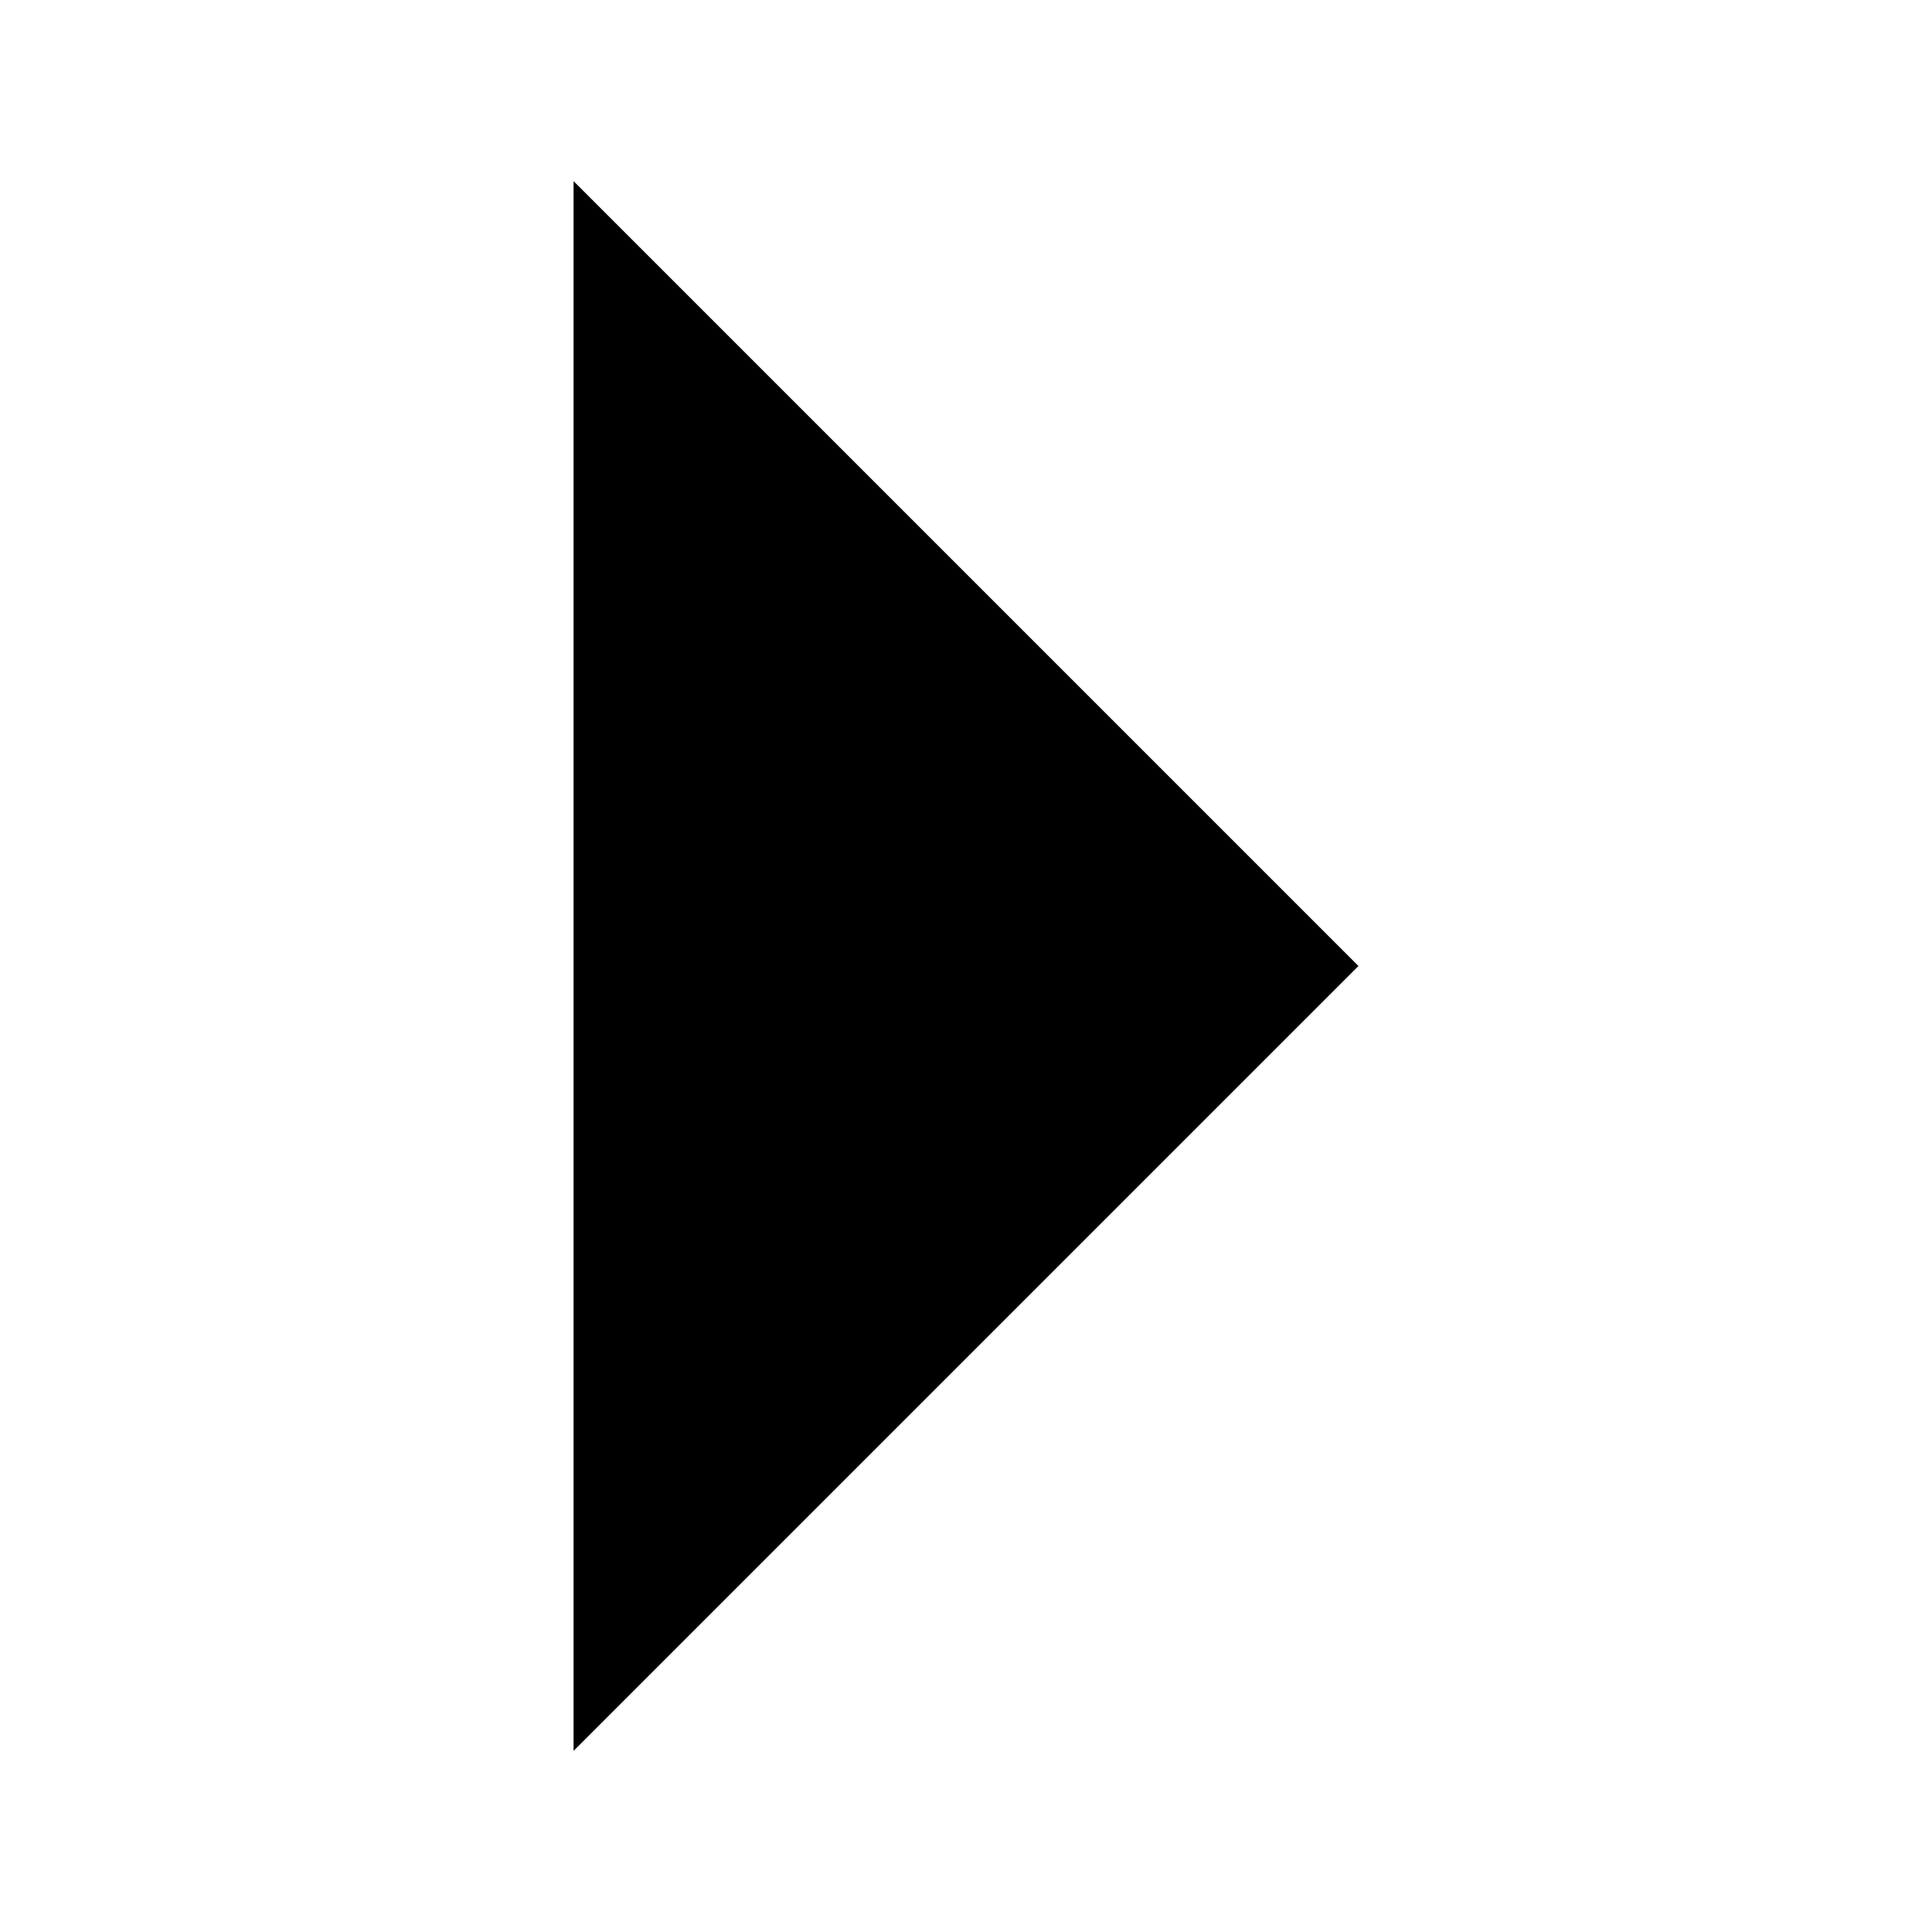
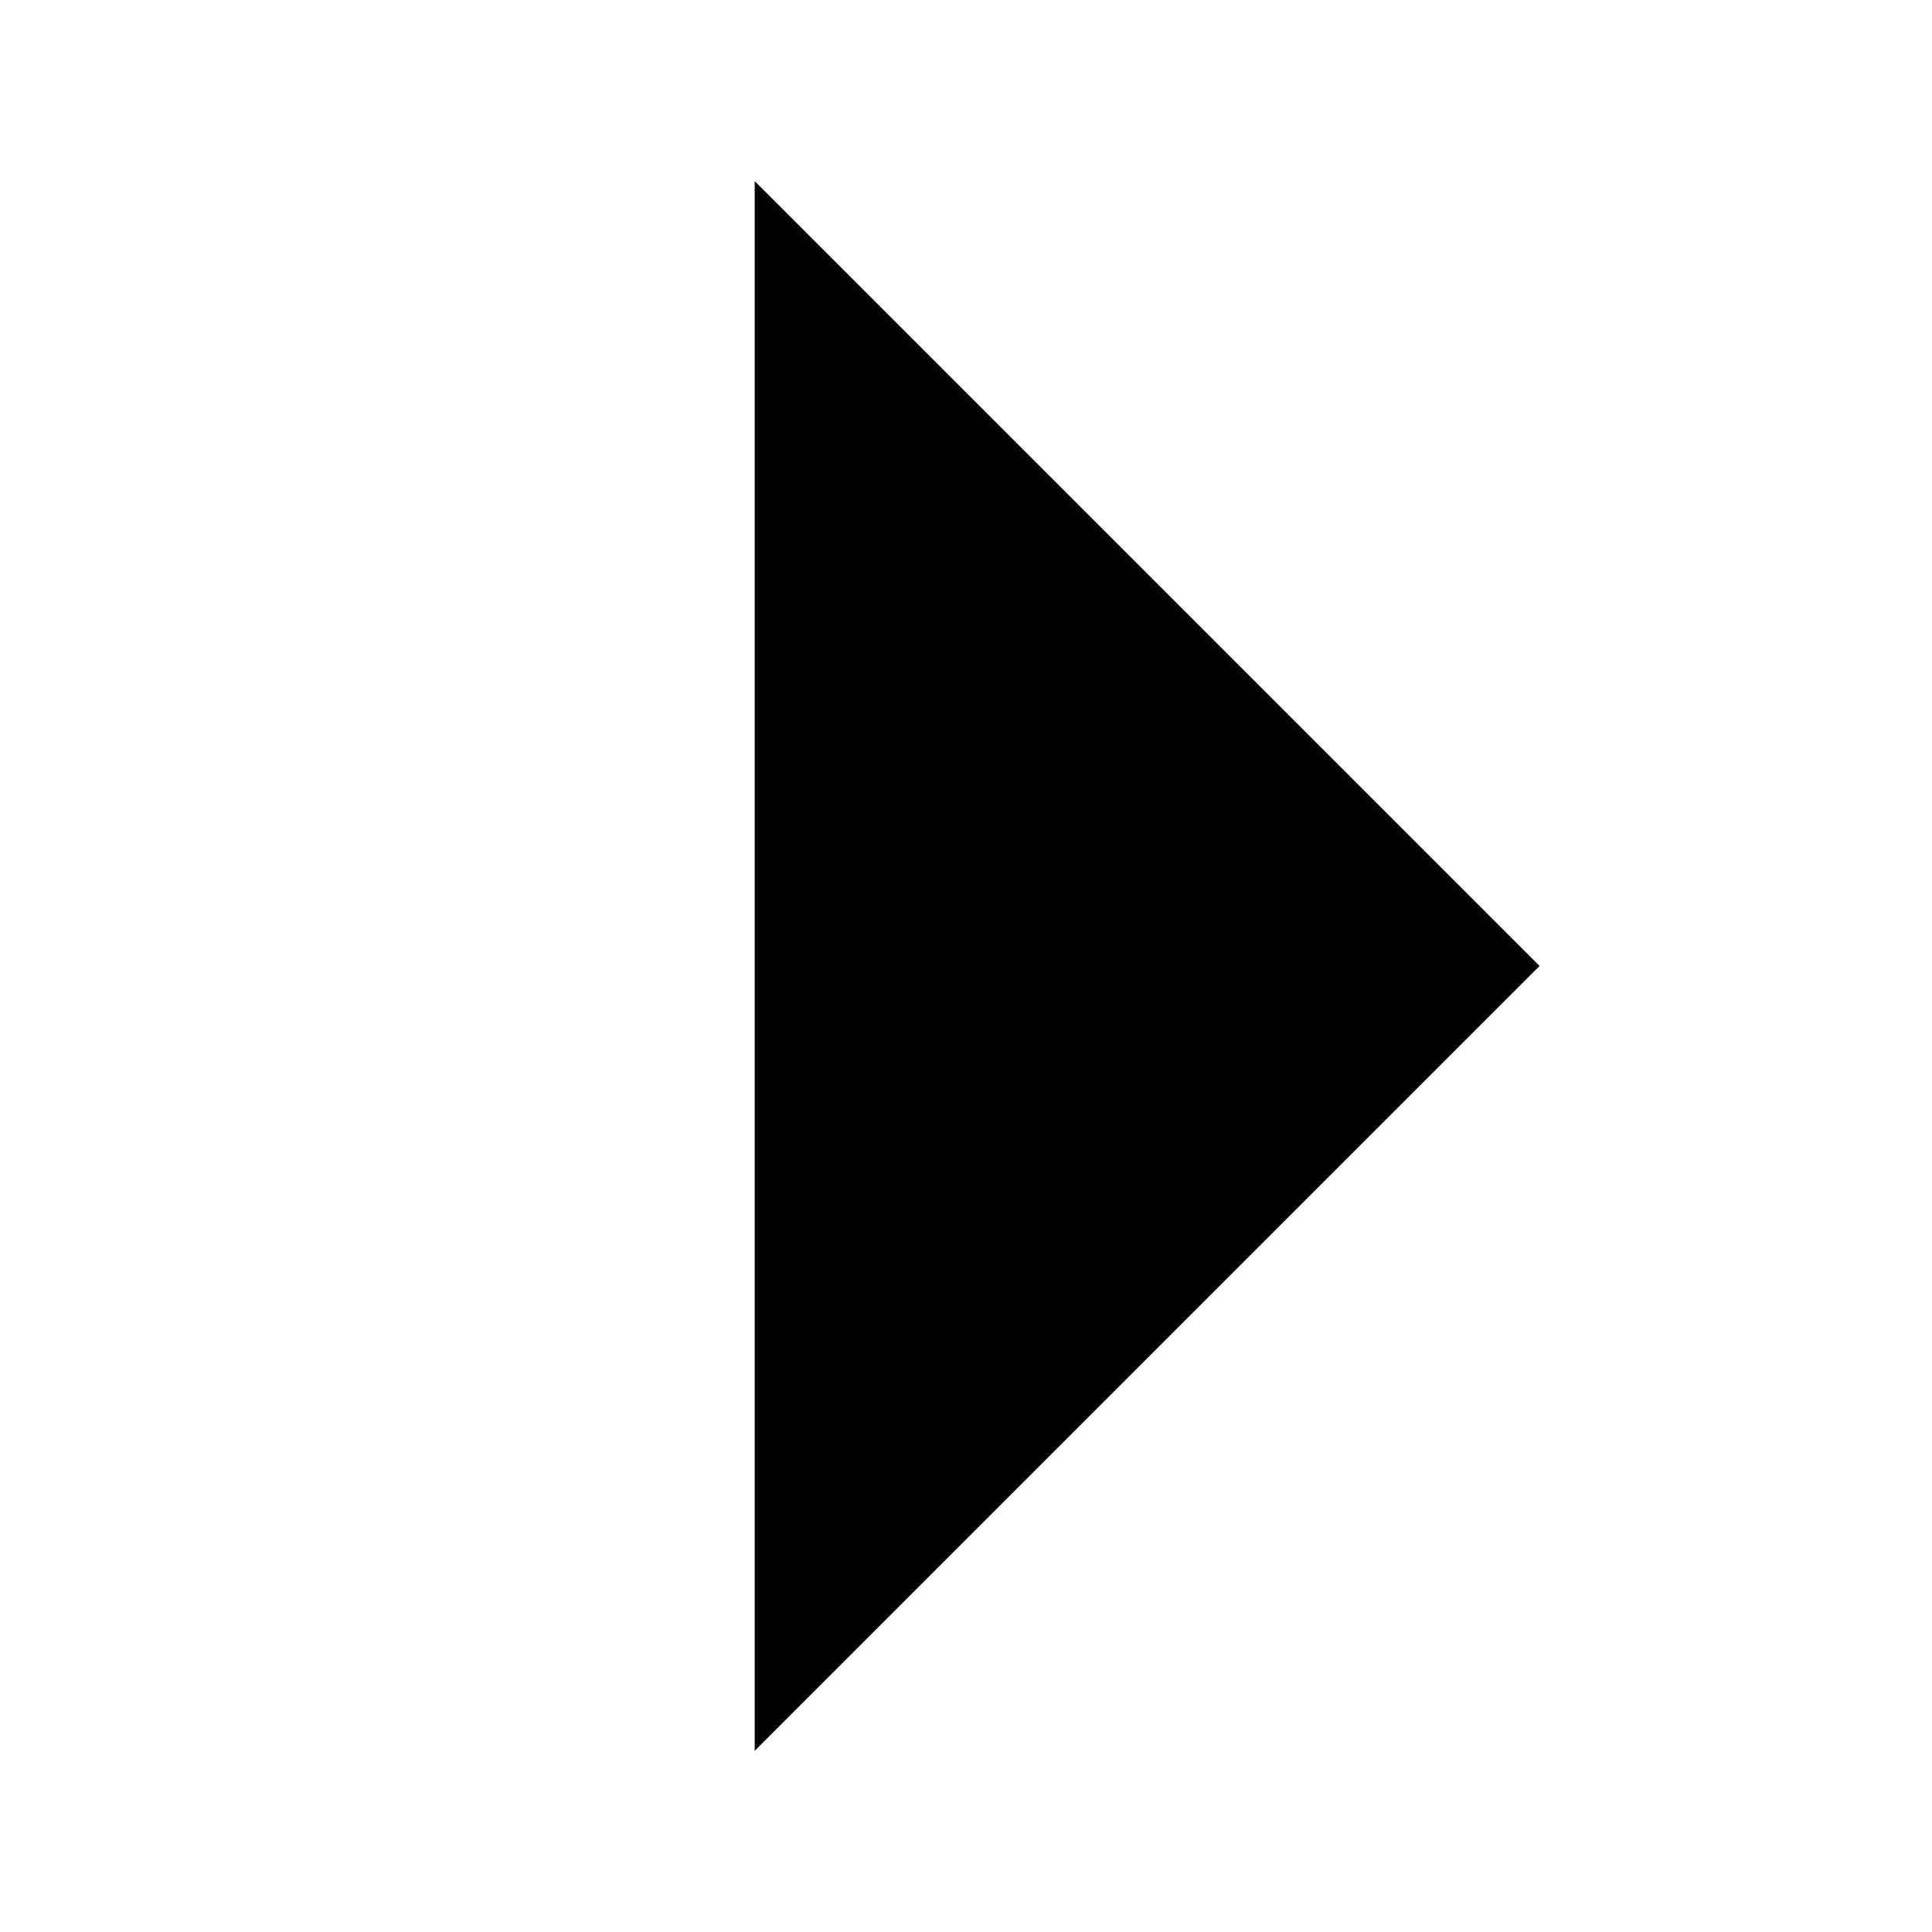
<svg xmlns="http://www.w3.org/2000/svg" width="64px" height="64px" viewBox="0 0 64 64" version="1.1">
  <g id="arrow-triangle-right" stroke="none" stroke-width="1" fill="none" fill-rule="evenodd">
-     <g id="icon-arrow-triangle-right" transform="translate(19, 6)" fill="#000000">
+     <g id="icon-arrow-triangle-right" transform="translate(25, 6)" fill="#000000">
      <polygon id="Path" points="0 52 26 26 0 0" />
    </g>
  </g>
</svg>
